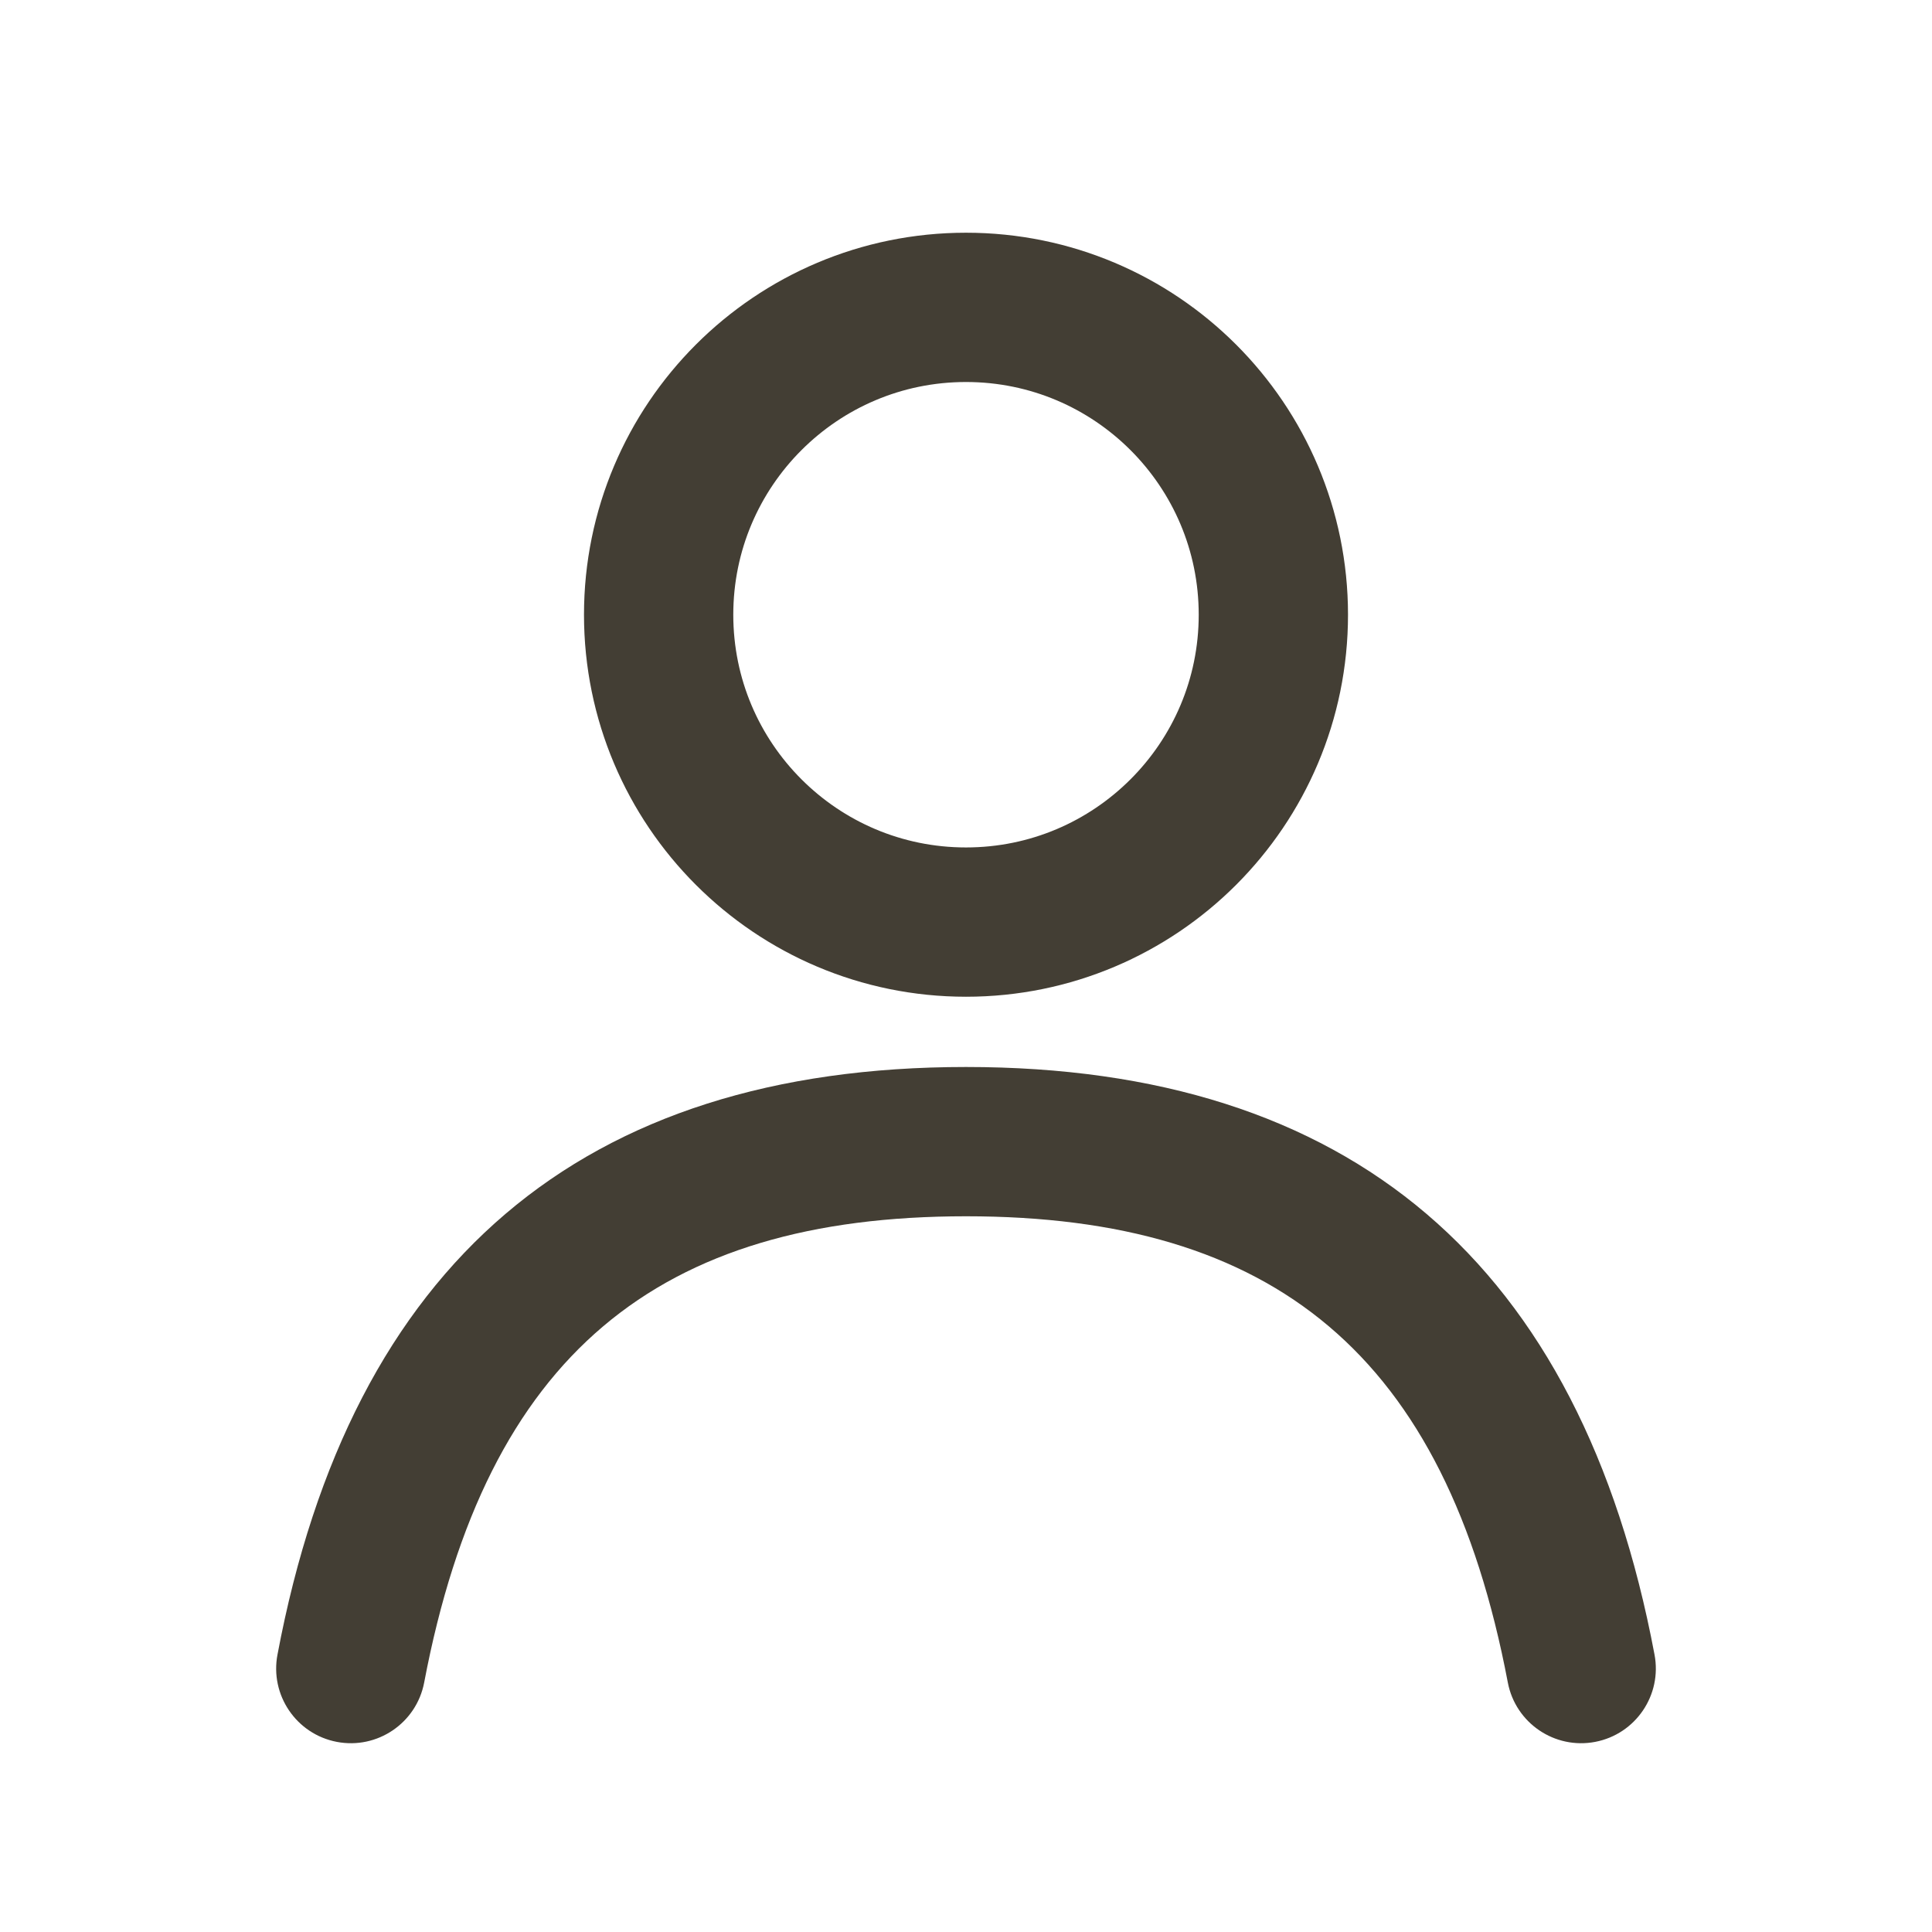
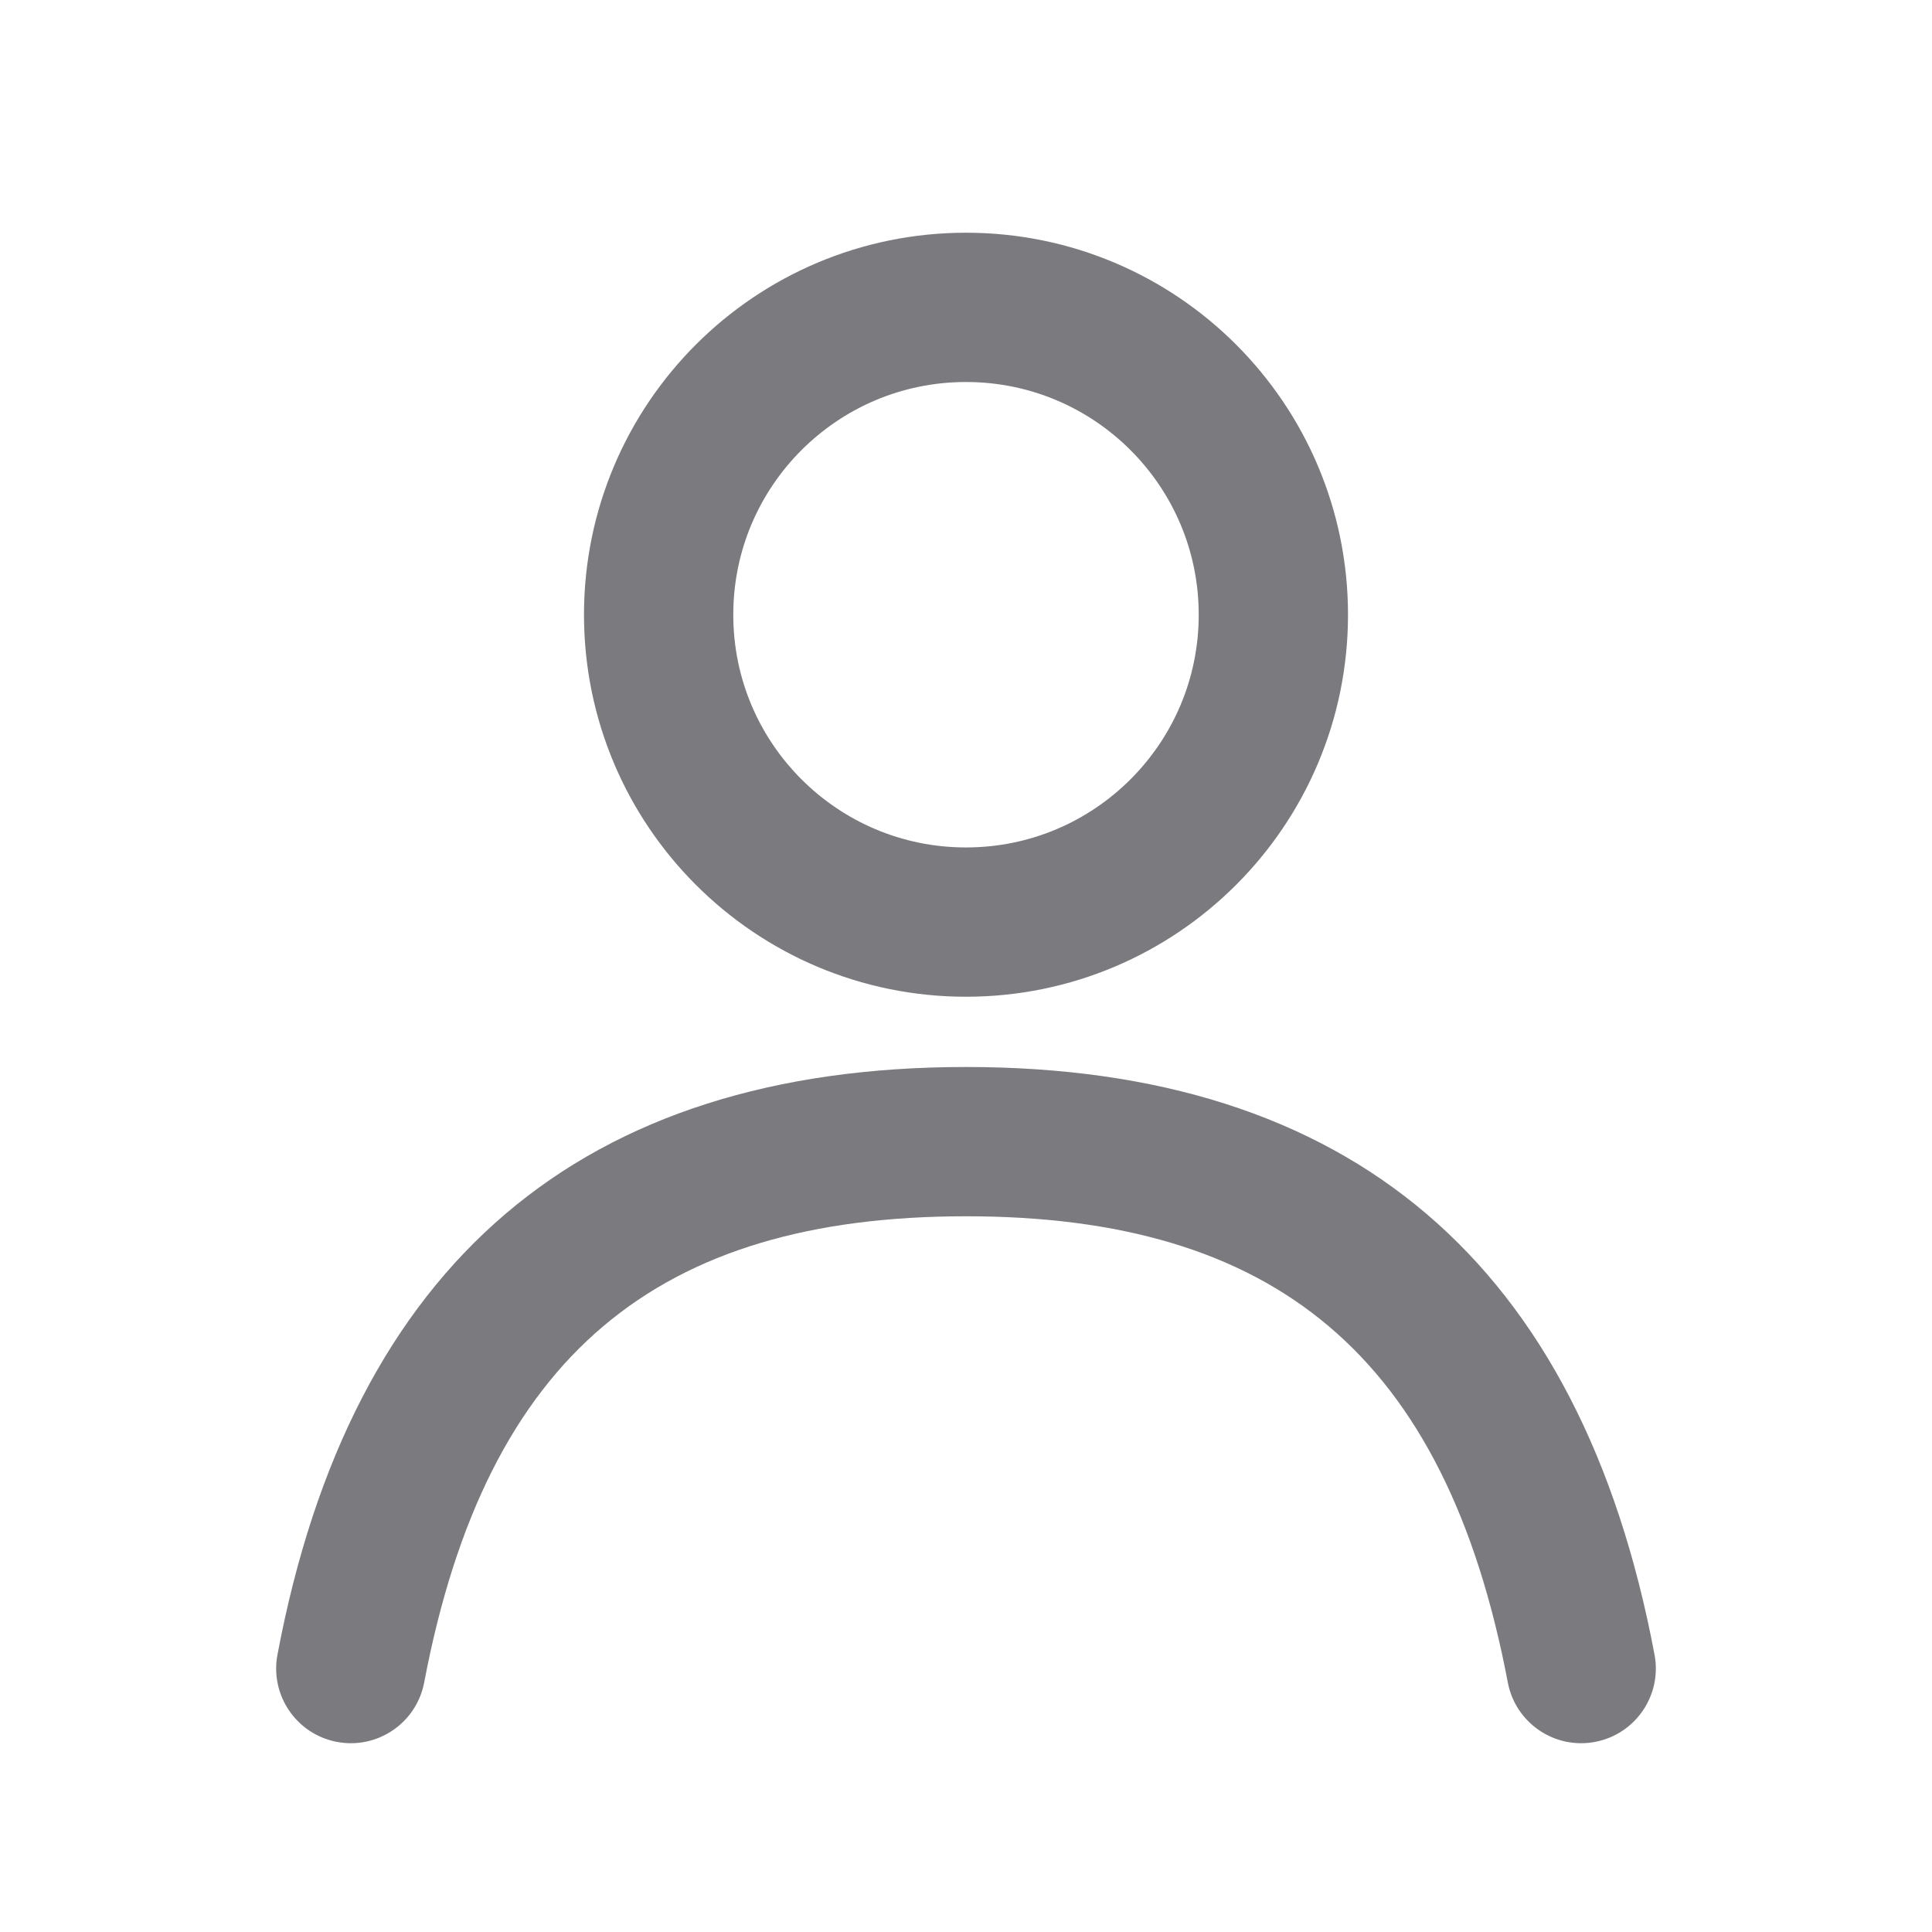
<svg xmlns="http://www.w3.org/2000/svg" width="22" height="22">
-   <circle cx="11" cy="7" r="3.5" fill="none" stroke="#433E34" stroke-width="1.7" />
-   <path fill="#433E34" d="M11 12.15c-4.37 0-7 2.23-7.84 6.69a.85.85 0 0 0 1.67.32C5.54 15.42 7.5 13.85 11 13.85s5.46 1.57 6.17 5.31a.85.85 0 0 0 1.67-.32c-.84-4.46-3.47-6.69-7.84-6.69Z" />
+   <circle cx="11" cy="7" r="3.5" fill="none" stroke="#7B7A7E" stroke-width="1.7" />
+   <path fill="#7B7A7E" d="M11 12.15c-4.37 0-7 2.23-7.84 6.69a.85.85 0 0 0 1.67.32C5.54 15.42 7.5 13.85 11 13.85s5.46 1.57 6.17 5.31a.85.85 0 0 0 1.67-.32c-.84-4.46-3.47-6.69-7.84-6.69Z" />
</svg>
